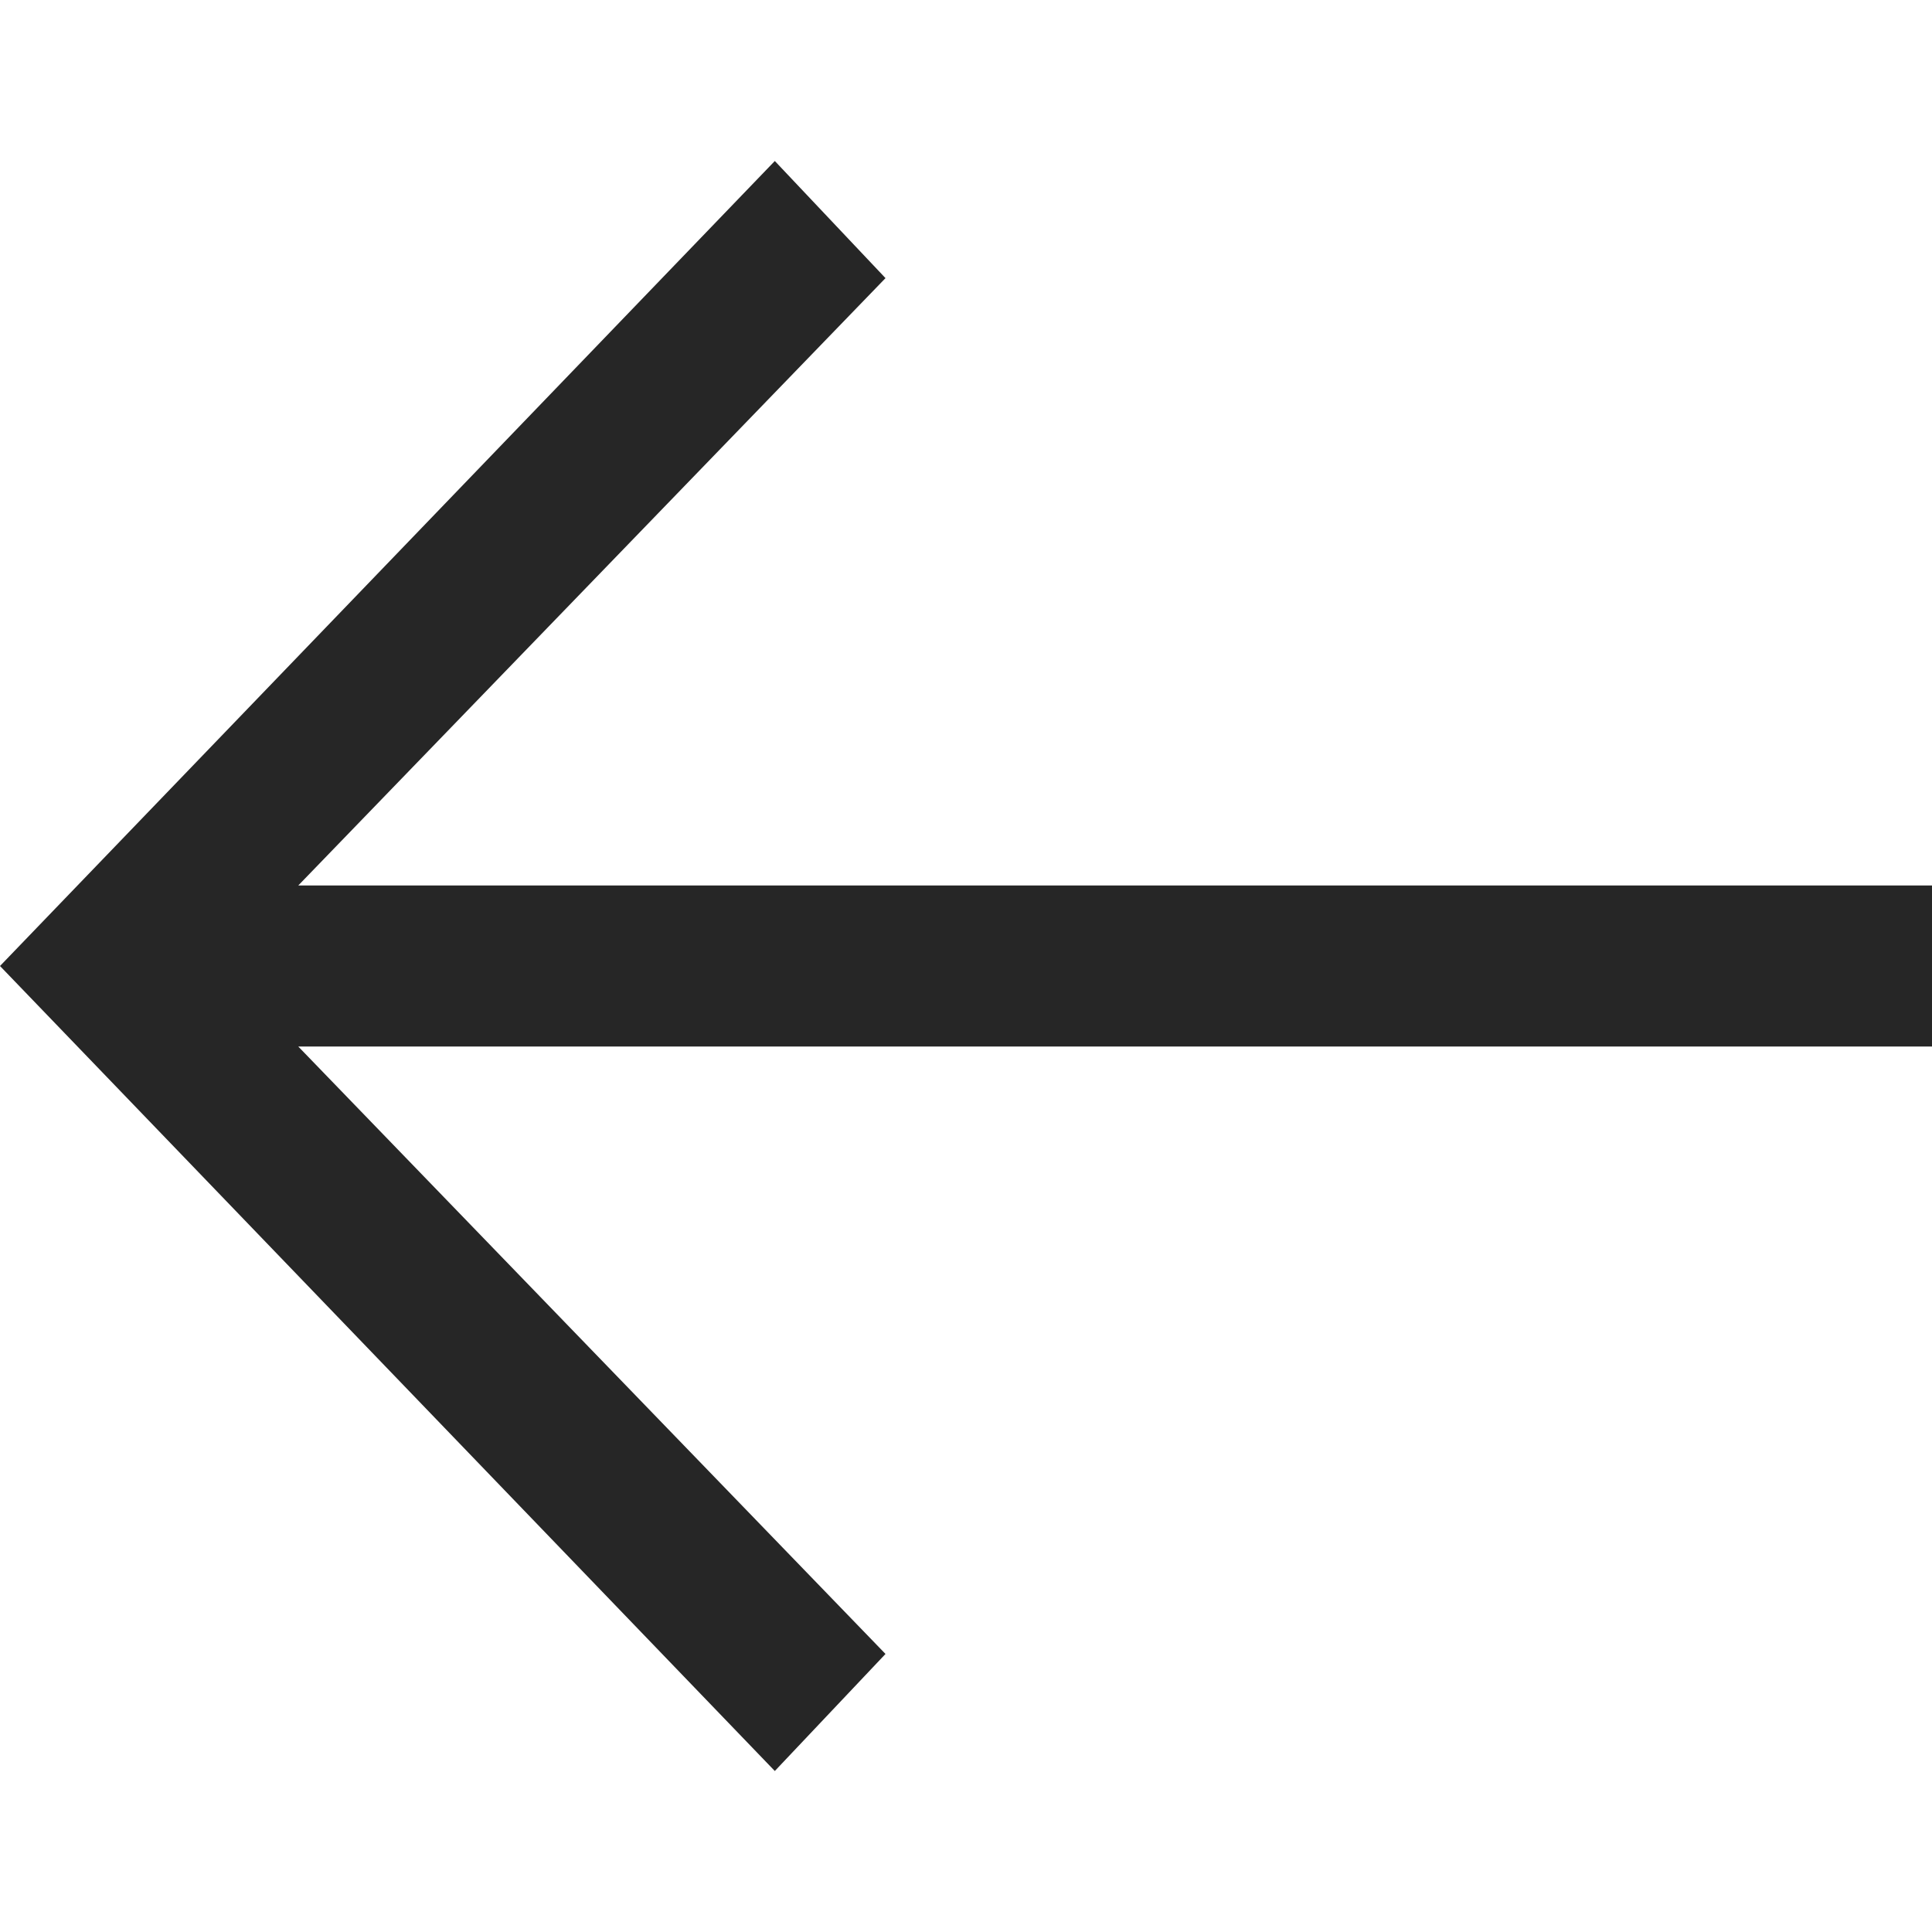
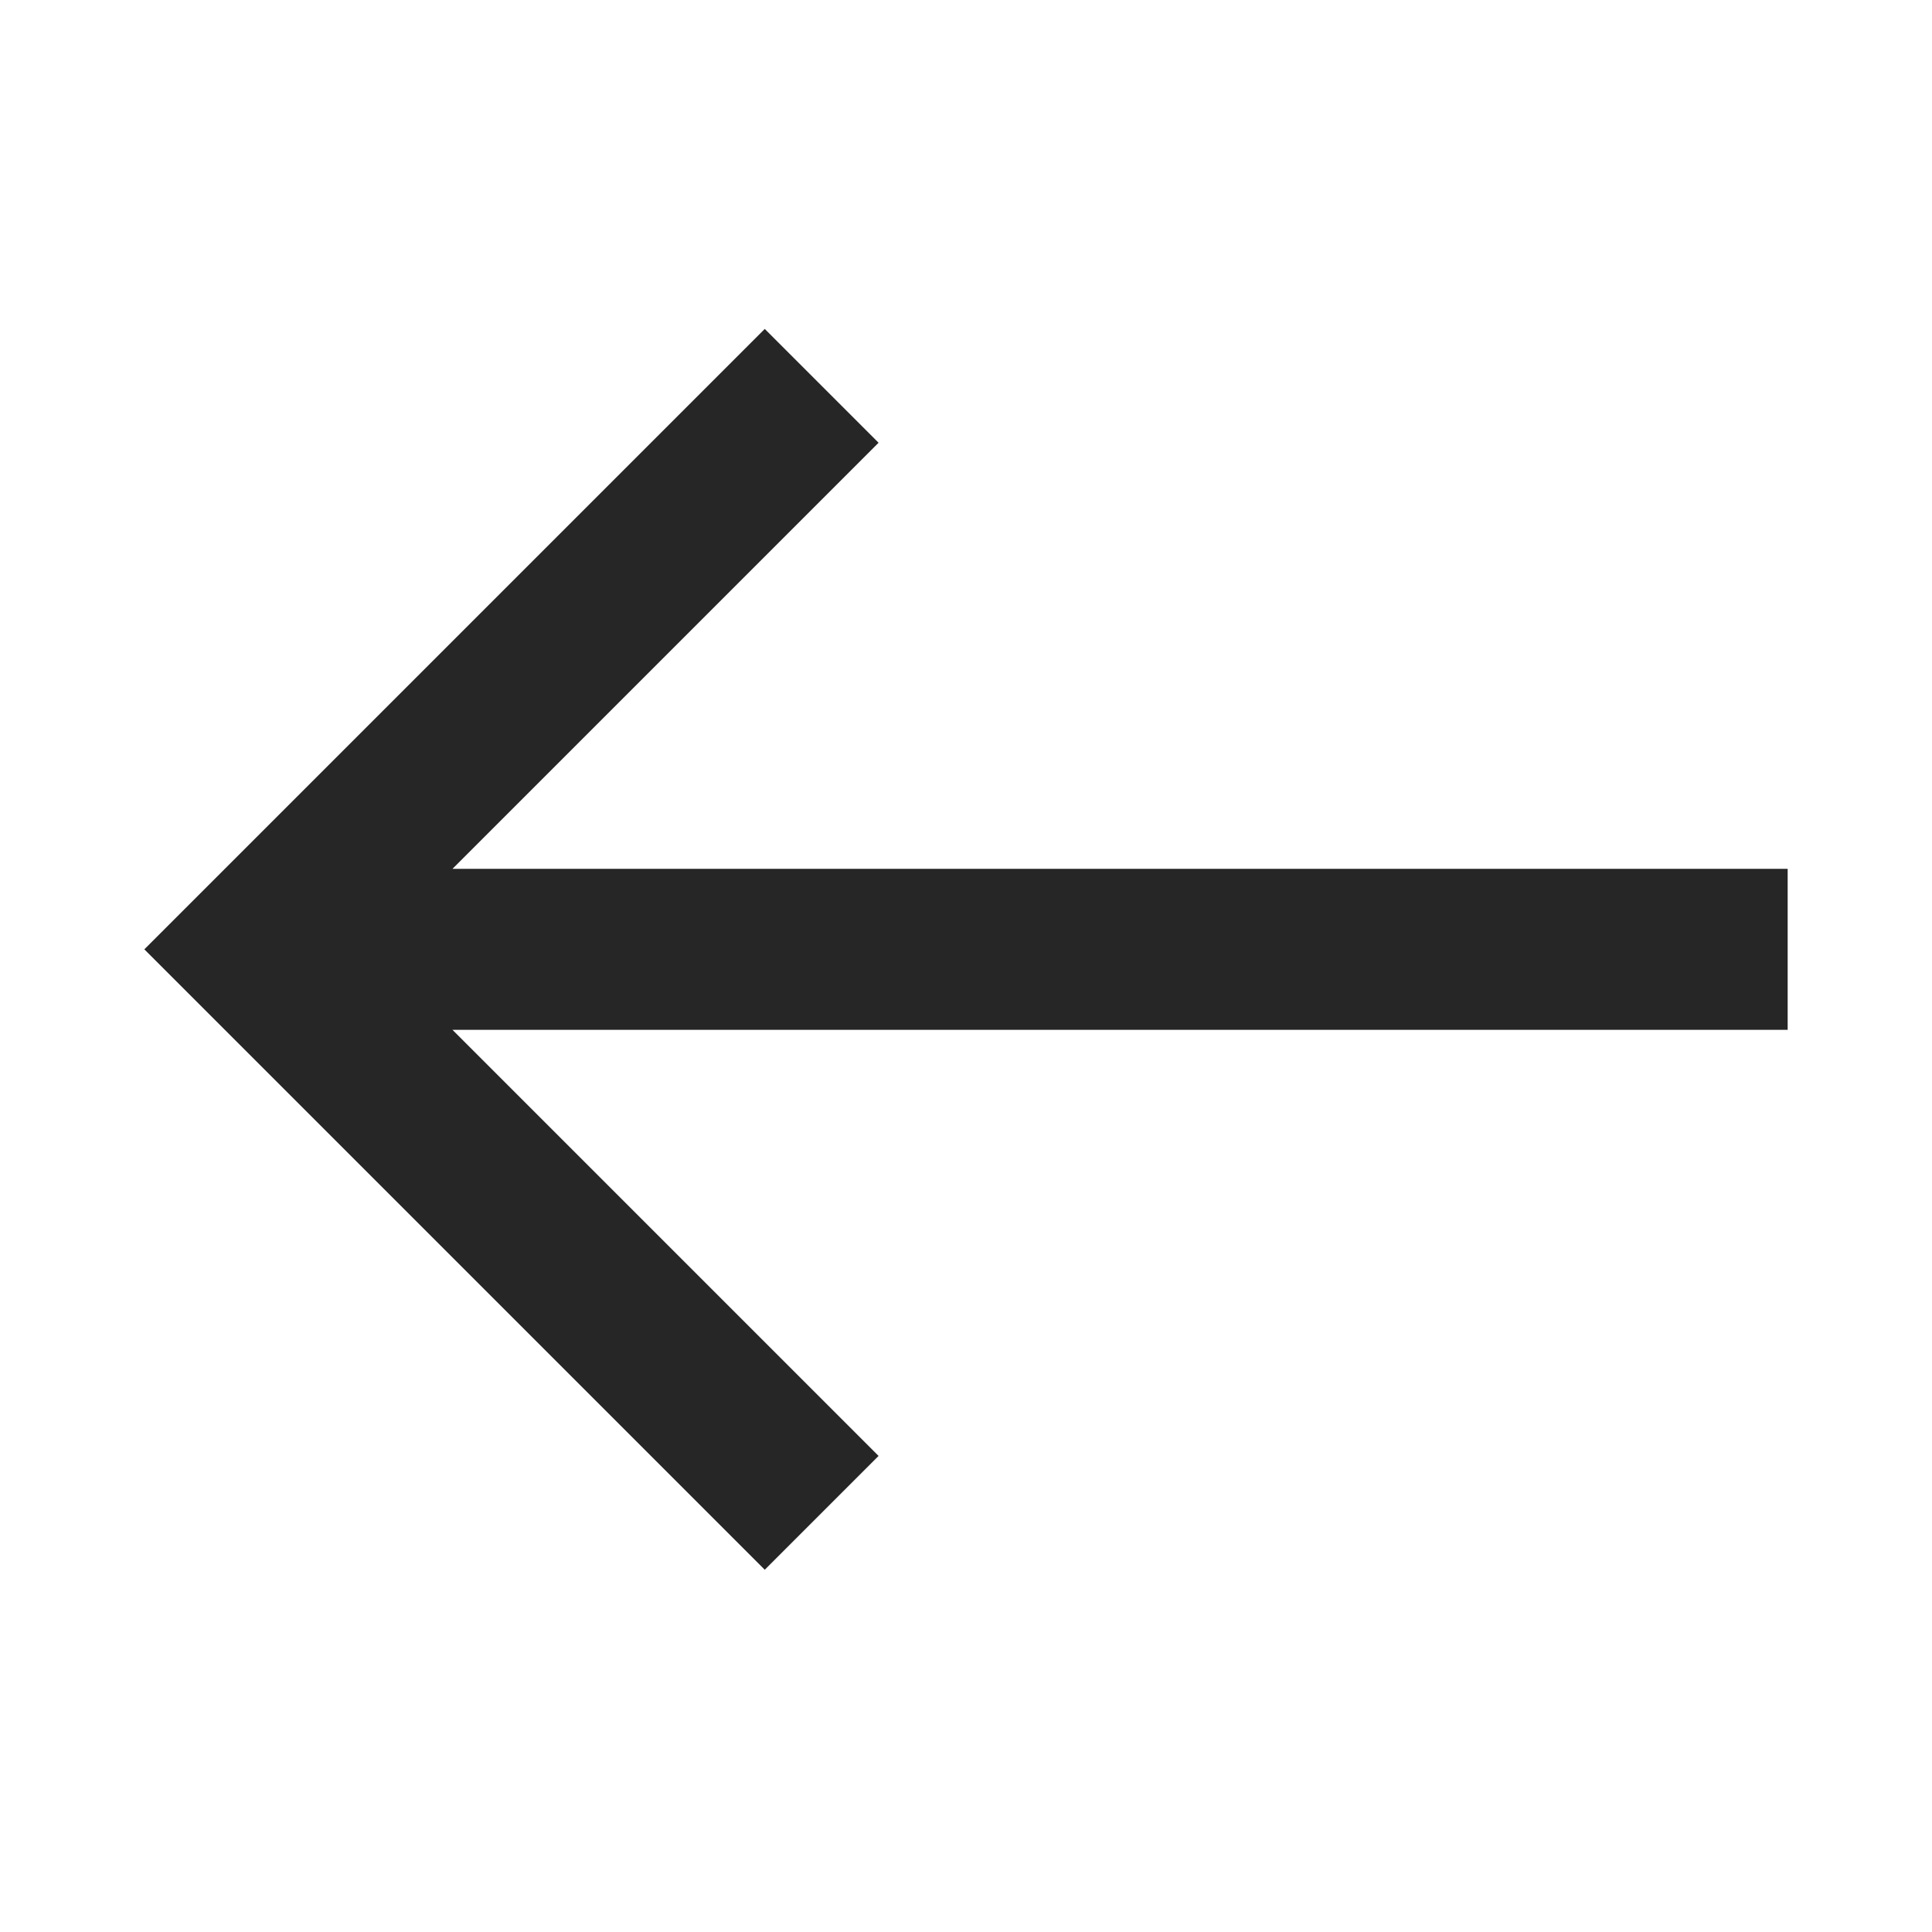
<svg xmlns="http://www.w3.org/2000/svg" width="24" height="24" viewBox="0 0 24 24" fill="none">
-   <path fill-rule="evenodd" clip-rule="evenodd" d="M24 13L3.705 13L11 20.546L9.625 22L0 12L9.625 2L11 3.455L3.705 11L24 11V13Z" fill="#262626" />
+   <path fill-rule="evenodd" clip-rule="evenodd" d="M1.793 11.793L9.5 4.086L10.914 5.5L5.621 10.793L22.207 10.793L22.207 12.793L5.621 12.793L10.914 18.086L9.5 19.5L1.793 11.793Z" fill="#262626" />
</svg>
